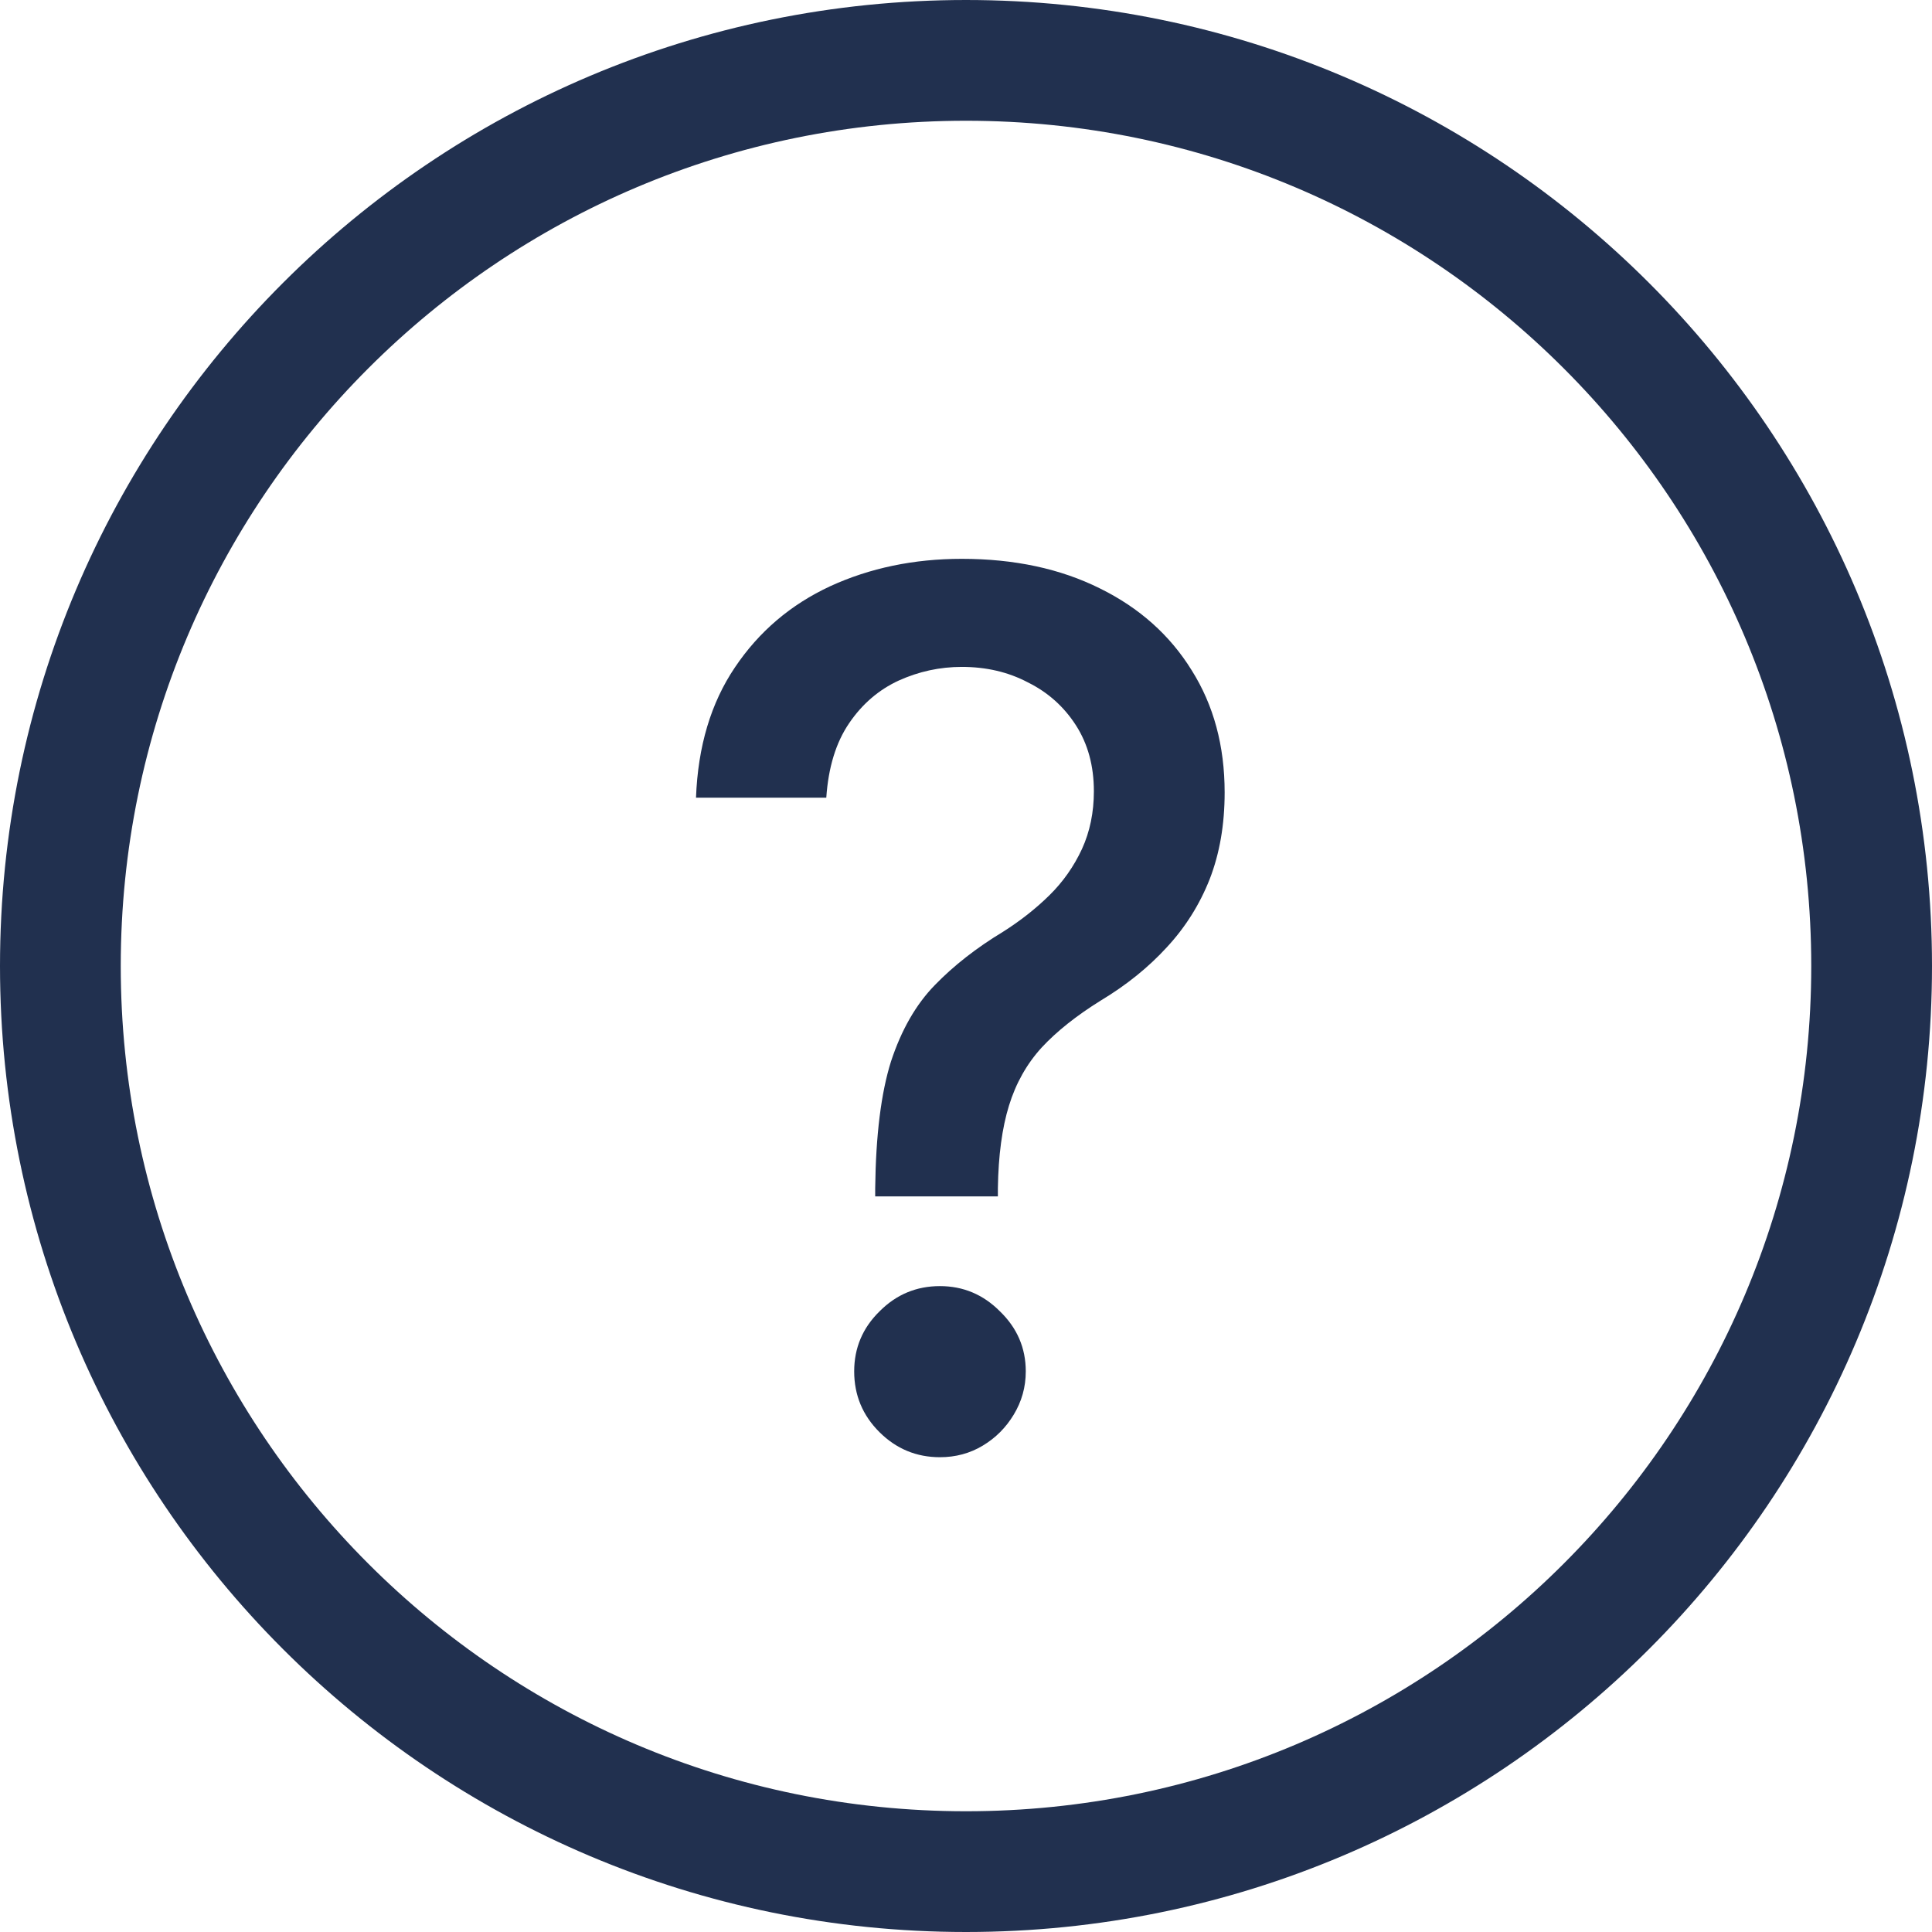
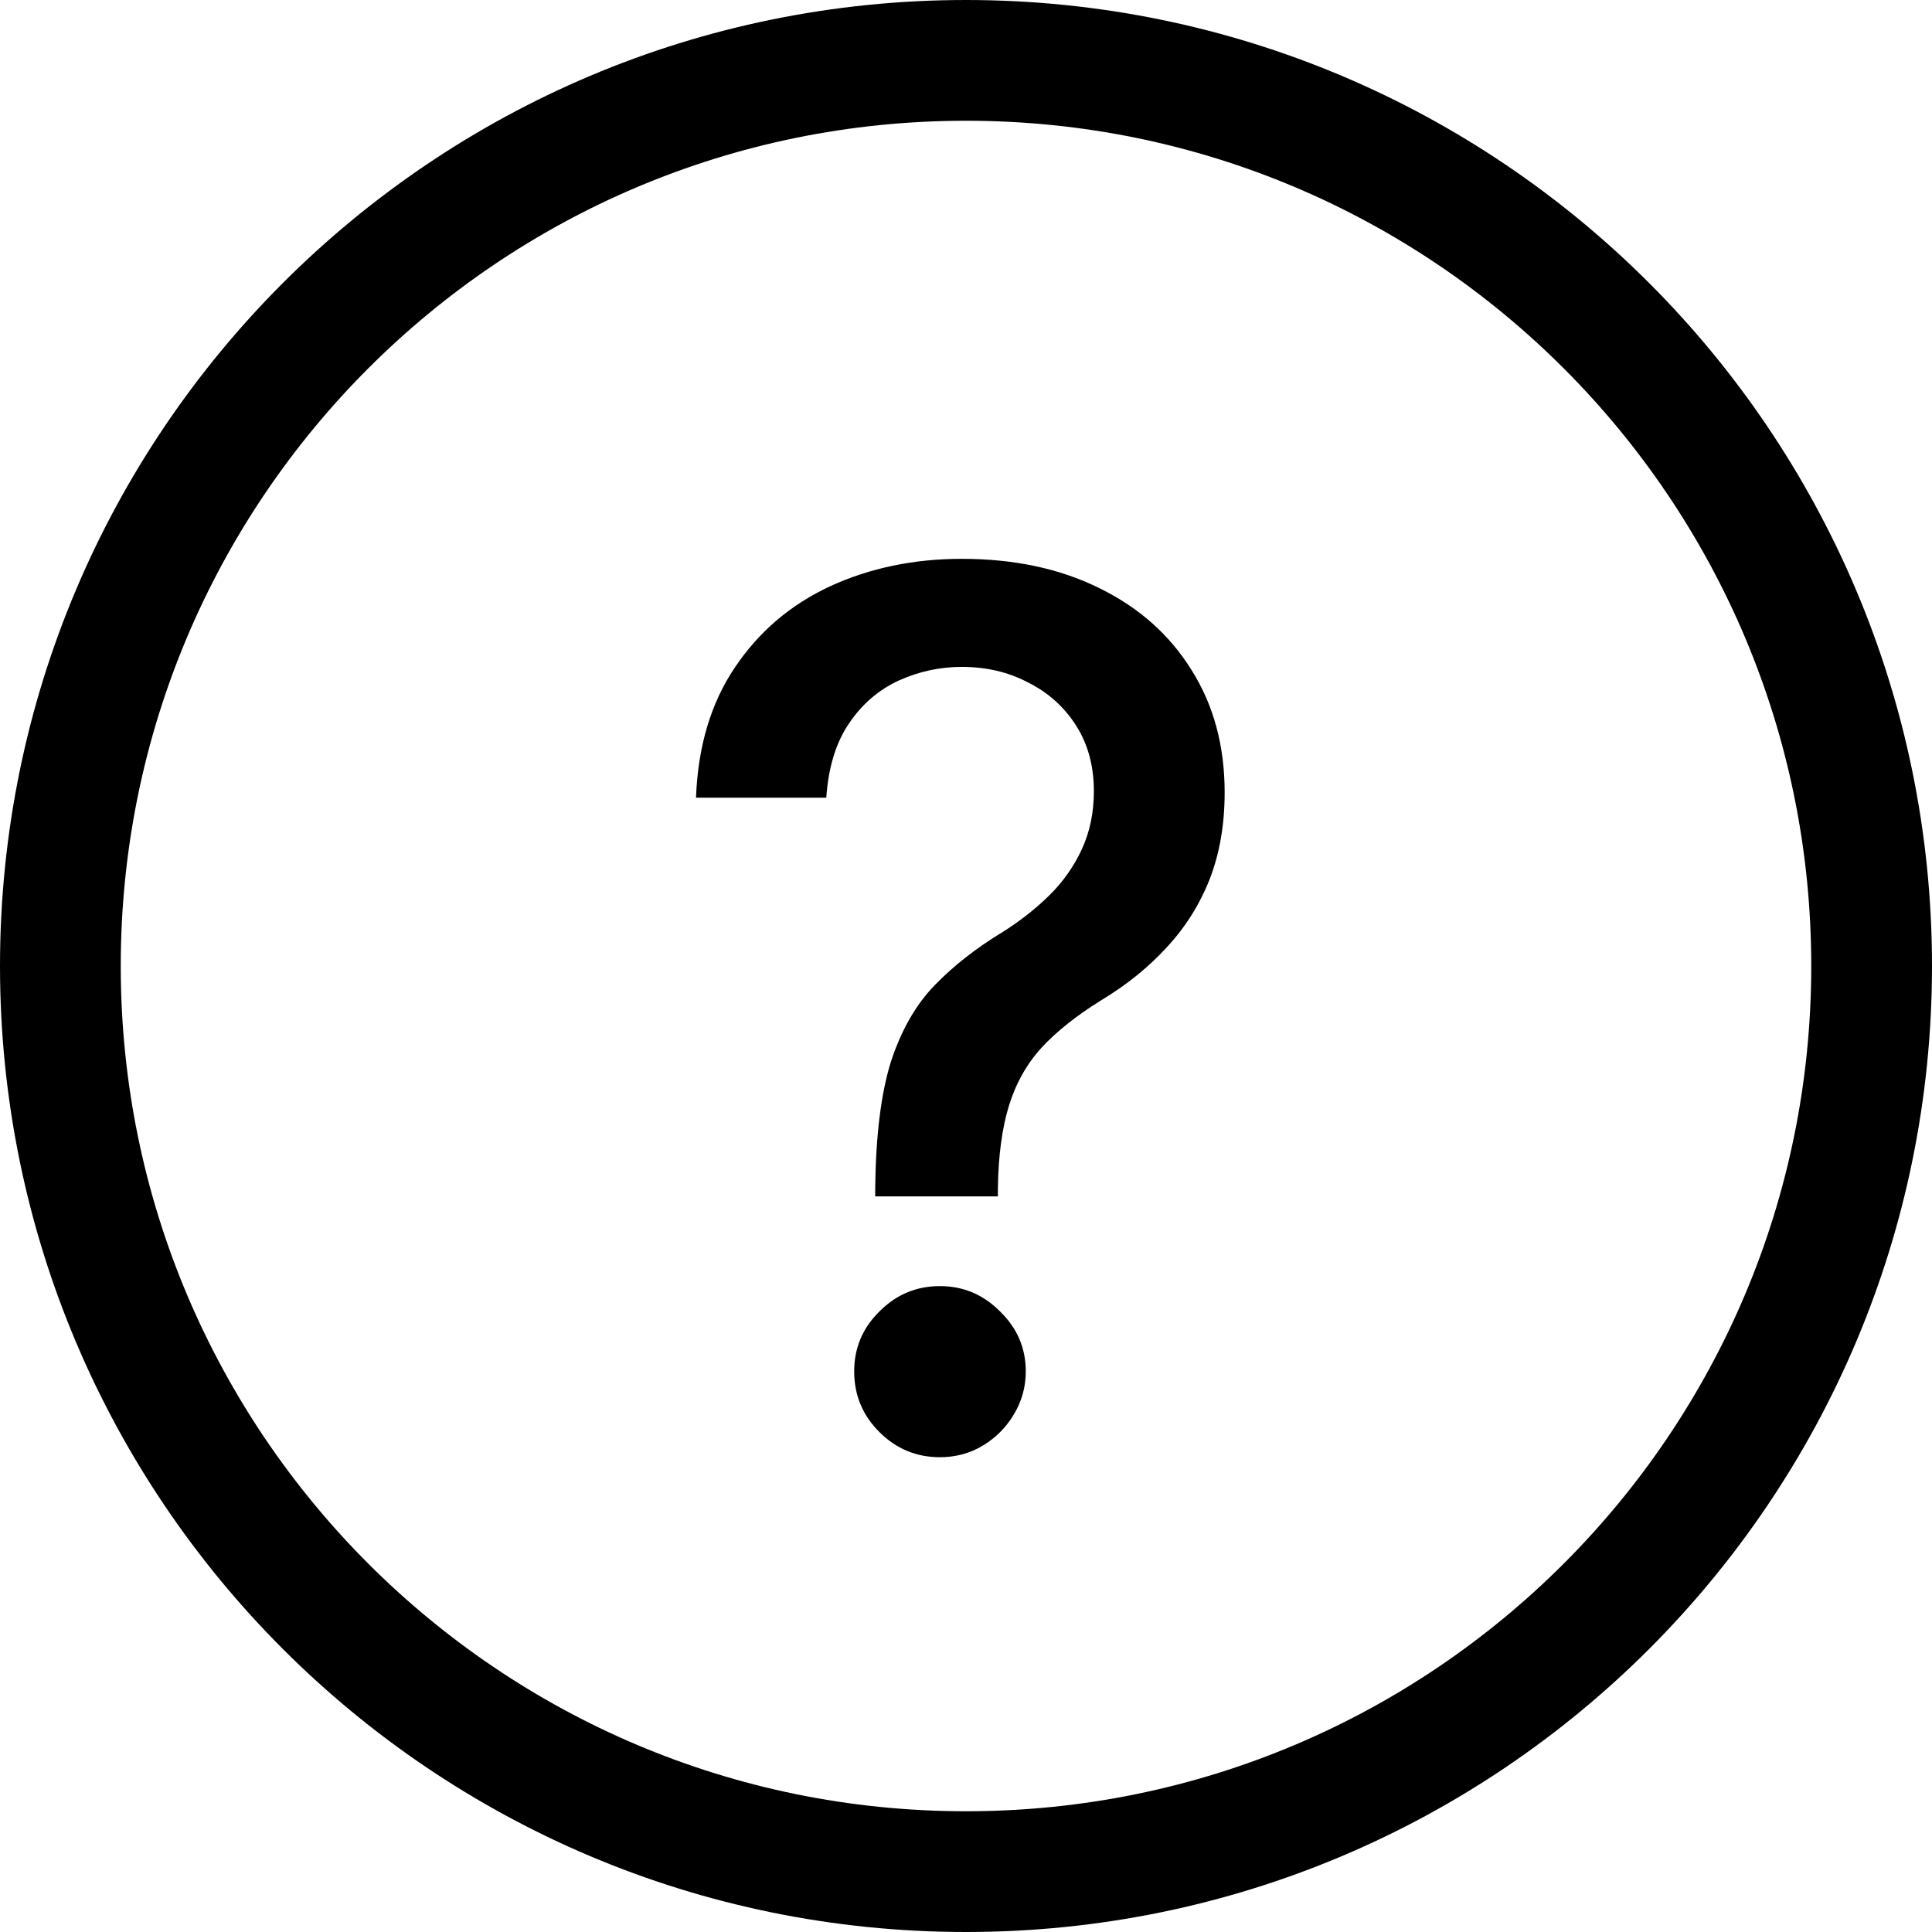
<svg xmlns="http://www.w3.org/2000/svg" width="24" height="24" viewBox="0 0 16 16" fill="none">
-   <circle cx="8" cy="8" r="7.5" stroke="#21304F" />
-   <path d="M7.248 9.908V9.841C7.253 9.401 7.297 9.05 7.379 8.79C7.465 8.529 7.585 8.319 7.742 8.158C7.898 7.997 8.086 7.85 8.306 7.717C8.448 7.627 8.576 7.527 8.69 7.415C8.803 7.304 8.893 7.176 8.96 7.032C9.026 6.888 9.059 6.728 9.059 6.553C9.059 6.342 9.009 6.16 8.91 6.006C8.811 5.852 8.678 5.733 8.512 5.651C8.349 5.565 8.167 5.523 7.965 5.523C7.783 5.523 7.609 5.561 7.443 5.636C7.278 5.712 7.14 5.83 7.031 5.991C6.923 6.15 6.86 6.355 6.843 6.606H5.764C5.78 6.18 5.888 5.82 6.087 5.526C6.286 5.23 6.548 5.007 6.875 4.855C7.204 4.704 7.568 4.628 7.965 4.628C8.401 4.628 8.782 4.71 9.109 4.873C9.436 5.034 9.689 5.26 9.869 5.551C10.051 5.84 10.142 6.177 10.142 6.563C10.142 6.828 10.101 7.067 10.018 7.281C9.935 7.491 9.817 7.679 9.663 7.845C9.511 8.011 9.329 8.158 9.116 8.286C8.915 8.411 8.751 8.541 8.626 8.676C8.503 8.811 8.413 8.971 8.356 9.156C8.299 9.34 8.268 9.569 8.264 9.841V9.908H7.248ZM7.784 12.068C7.59 12.068 7.423 11.999 7.284 11.861C7.144 11.722 7.074 11.554 7.074 11.357C7.074 11.163 7.144 10.997 7.284 10.86C7.423 10.72 7.59 10.651 7.784 10.651C7.976 10.651 8.142 10.72 8.281 10.86C8.423 10.997 8.495 11.163 8.495 11.357C8.495 11.488 8.461 11.607 8.395 11.716C8.331 11.822 8.246 11.908 8.139 11.972C8.033 12.036 7.914 12.068 7.784 12.068Z" fill="#21304F" />
+   <circle cx="8" cy="8" r="7.5" stroke="currentColor" />
+   <path d="M7.248 9.908V9.841C7.253 9.401 7.297 9.05 7.379 8.79C7.465 8.529 7.585 8.319 7.742 8.158C7.898 7.997 8.086 7.85 8.306 7.717C8.448 7.627 8.576 7.527 8.69 7.415C8.803 7.304 8.893 7.176 8.96 7.032C9.026 6.888 9.059 6.728 9.059 6.553C9.059 6.342 9.009 6.16 8.91 6.006C8.811 5.852 8.678 5.733 8.512 5.651C8.349 5.565 8.167 5.523 7.965 5.523C7.783 5.523 7.609 5.561 7.443 5.636C7.278 5.712 7.14 5.83 7.031 5.991C6.923 6.15 6.86 6.355 6.843 6.606H5.764C5.78 6.18 5.888 5.82 6.087 5.526C6.286 5.23 6.548 5.007 6.875 4.855C7.204 4.704 7.568 4.628 7.965 4.628C8.401 4.628 8.782 4.71 9.109 4.873C9.436 5.034 9.689 5.26 9.869 5.551C10.051 5.84 10.142 6.177 10.142 6.563C10.142 6.828 10.101 7.067 10.018 7.281C9.935 7.491 9.817 7.679 9.663 7.845C9.511 8.011 9.329 8.158 9.116 8.286C8.915 8.411 8.751 8.541 8.626 8.676C8.503 8.811 8.413 8.971 8.356 9.156C8.299 9.34 8.268 9.569 8.264 9.841V9.908H7.248ZM7.784 12.068C7.59 12.068 7.423 11.999 7.284 11.861C7.144 11.722 7.074 11.554 7.074 11.357C7.074 11.163 7.144 10.997 7.284 10.86C7.423 10.72 7.59 10.651 7.784 10.651C7.976 10.651 8.142 10.72 8.281 10.86C8.423 10.997 8.495 11.163 8.495 11.357C8.495 11.488 8.461 11.607 8.395 11.716C8.331 11.822 8.246 11.908 8.139 11.972C8.033 12.036 7.914 12.068 7.784 12.068Z" fill="currentColor" />
</svg>
